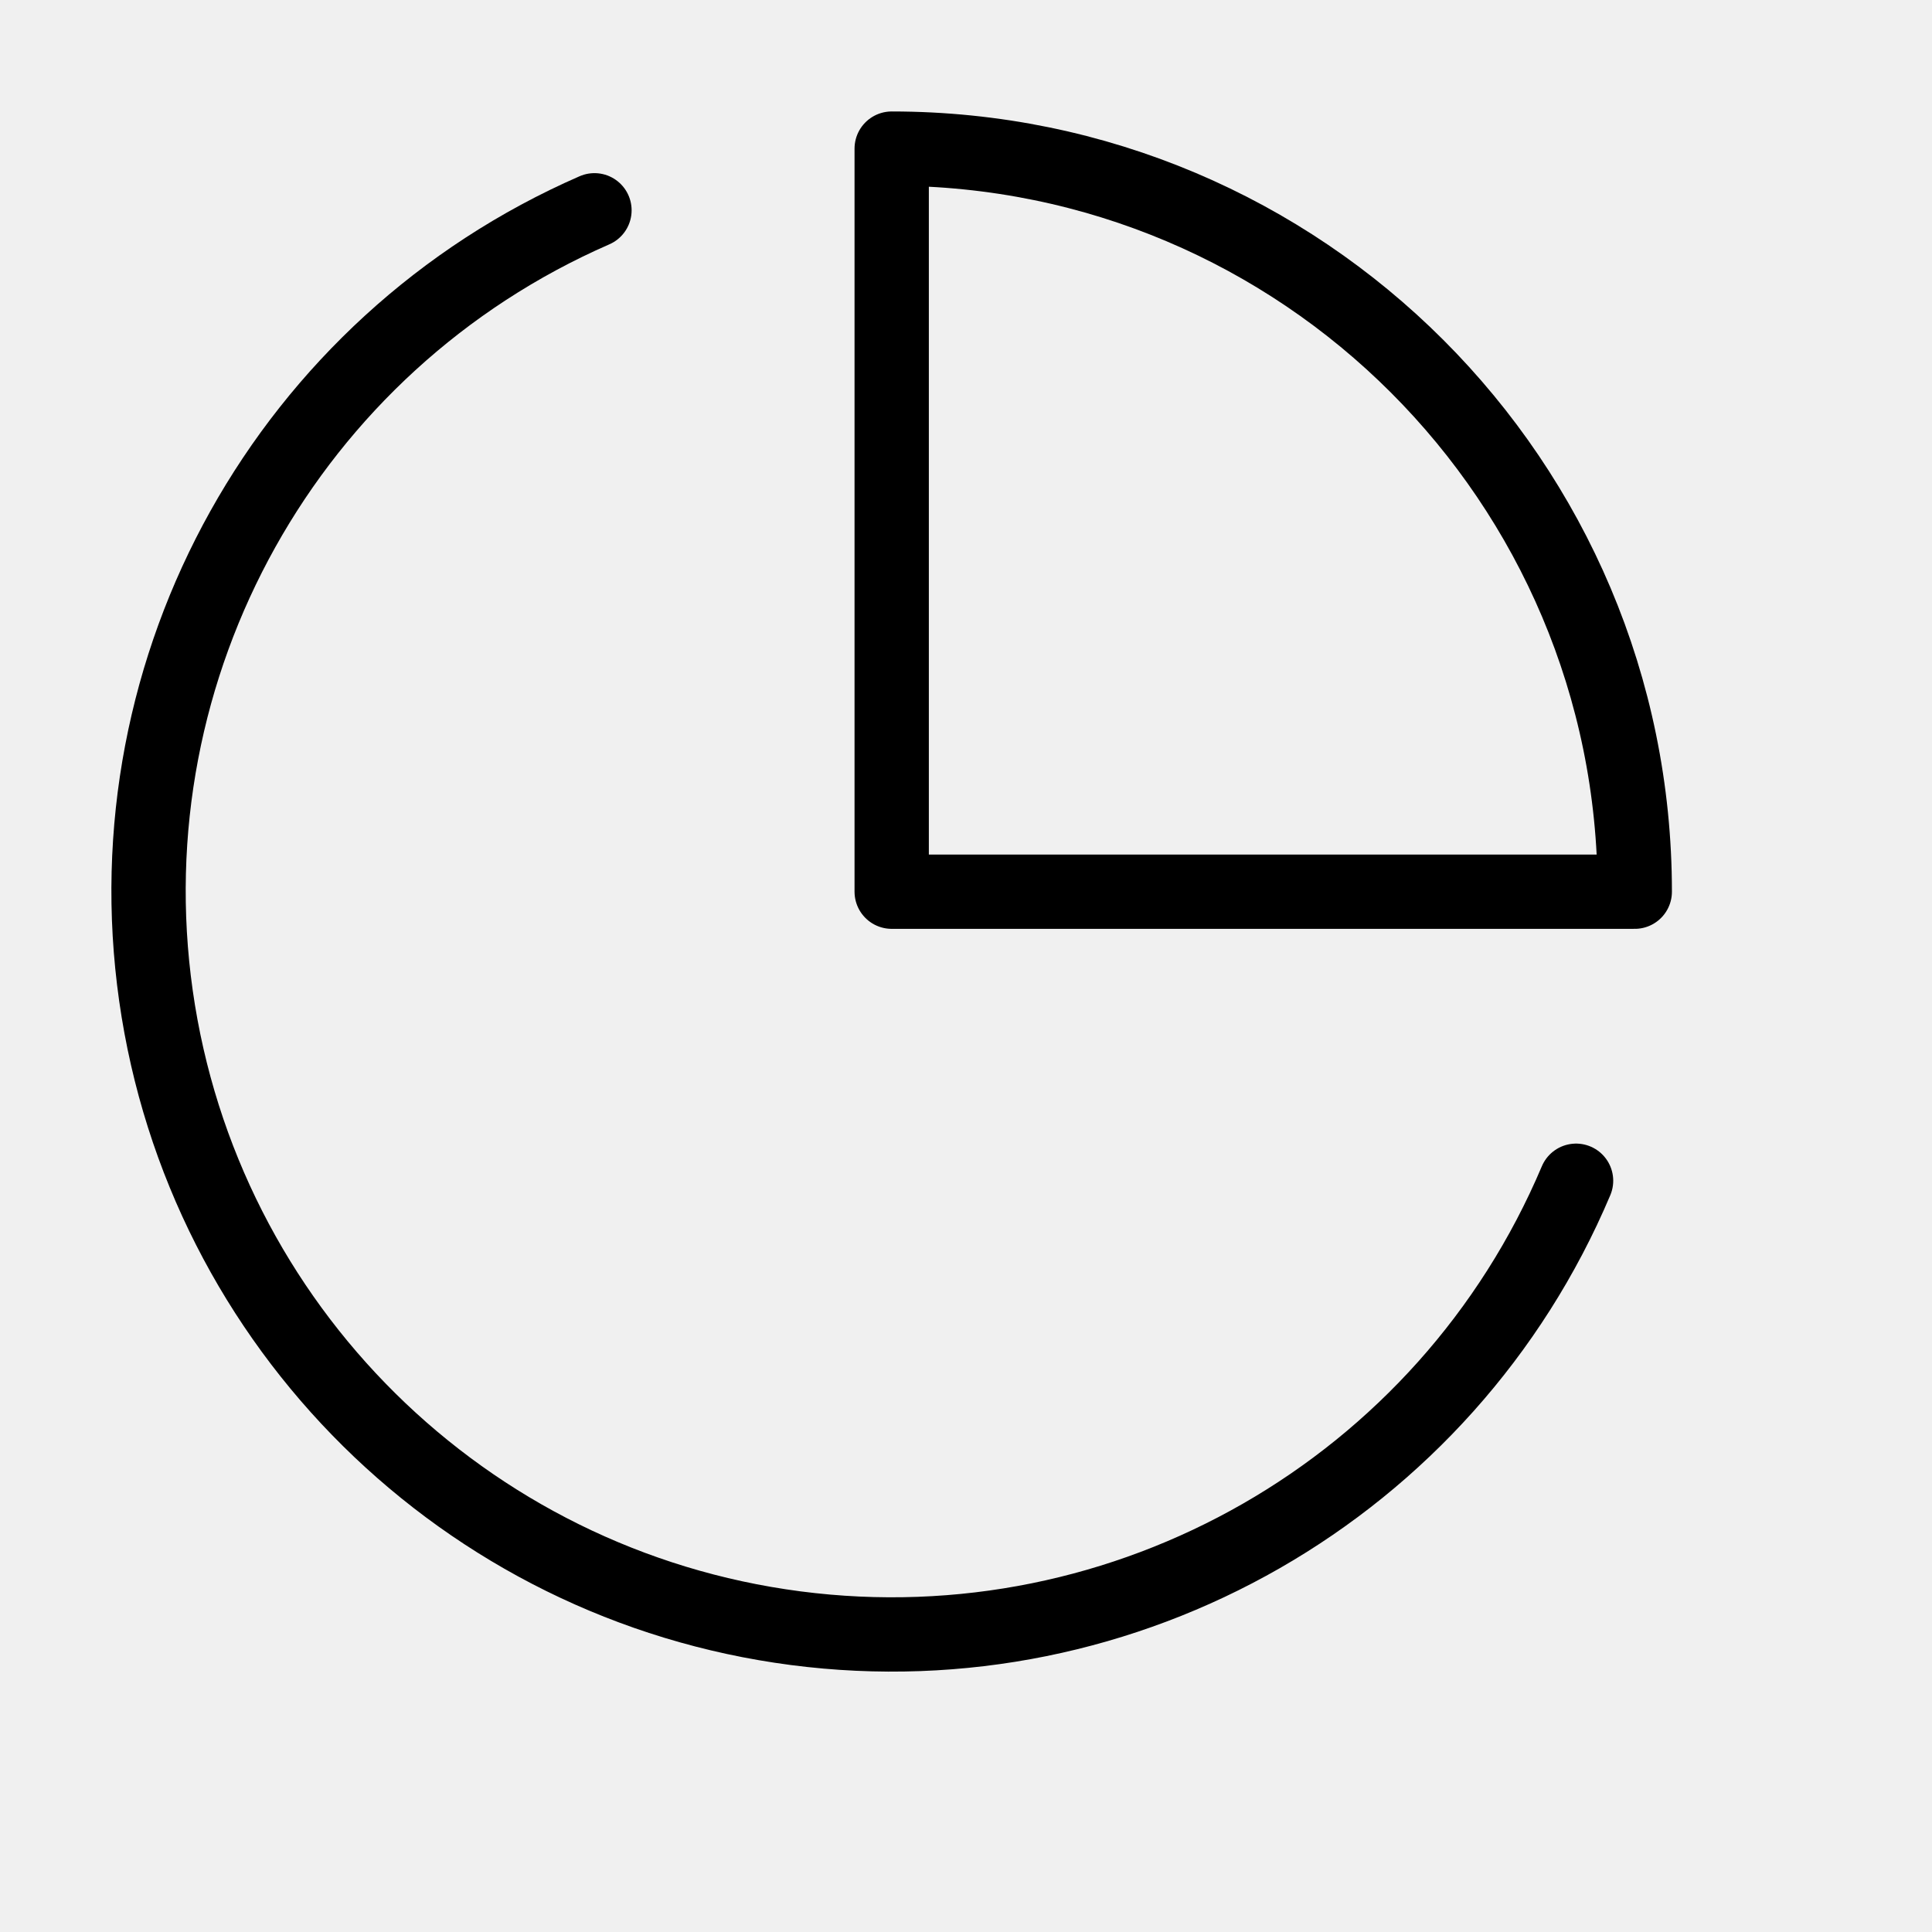
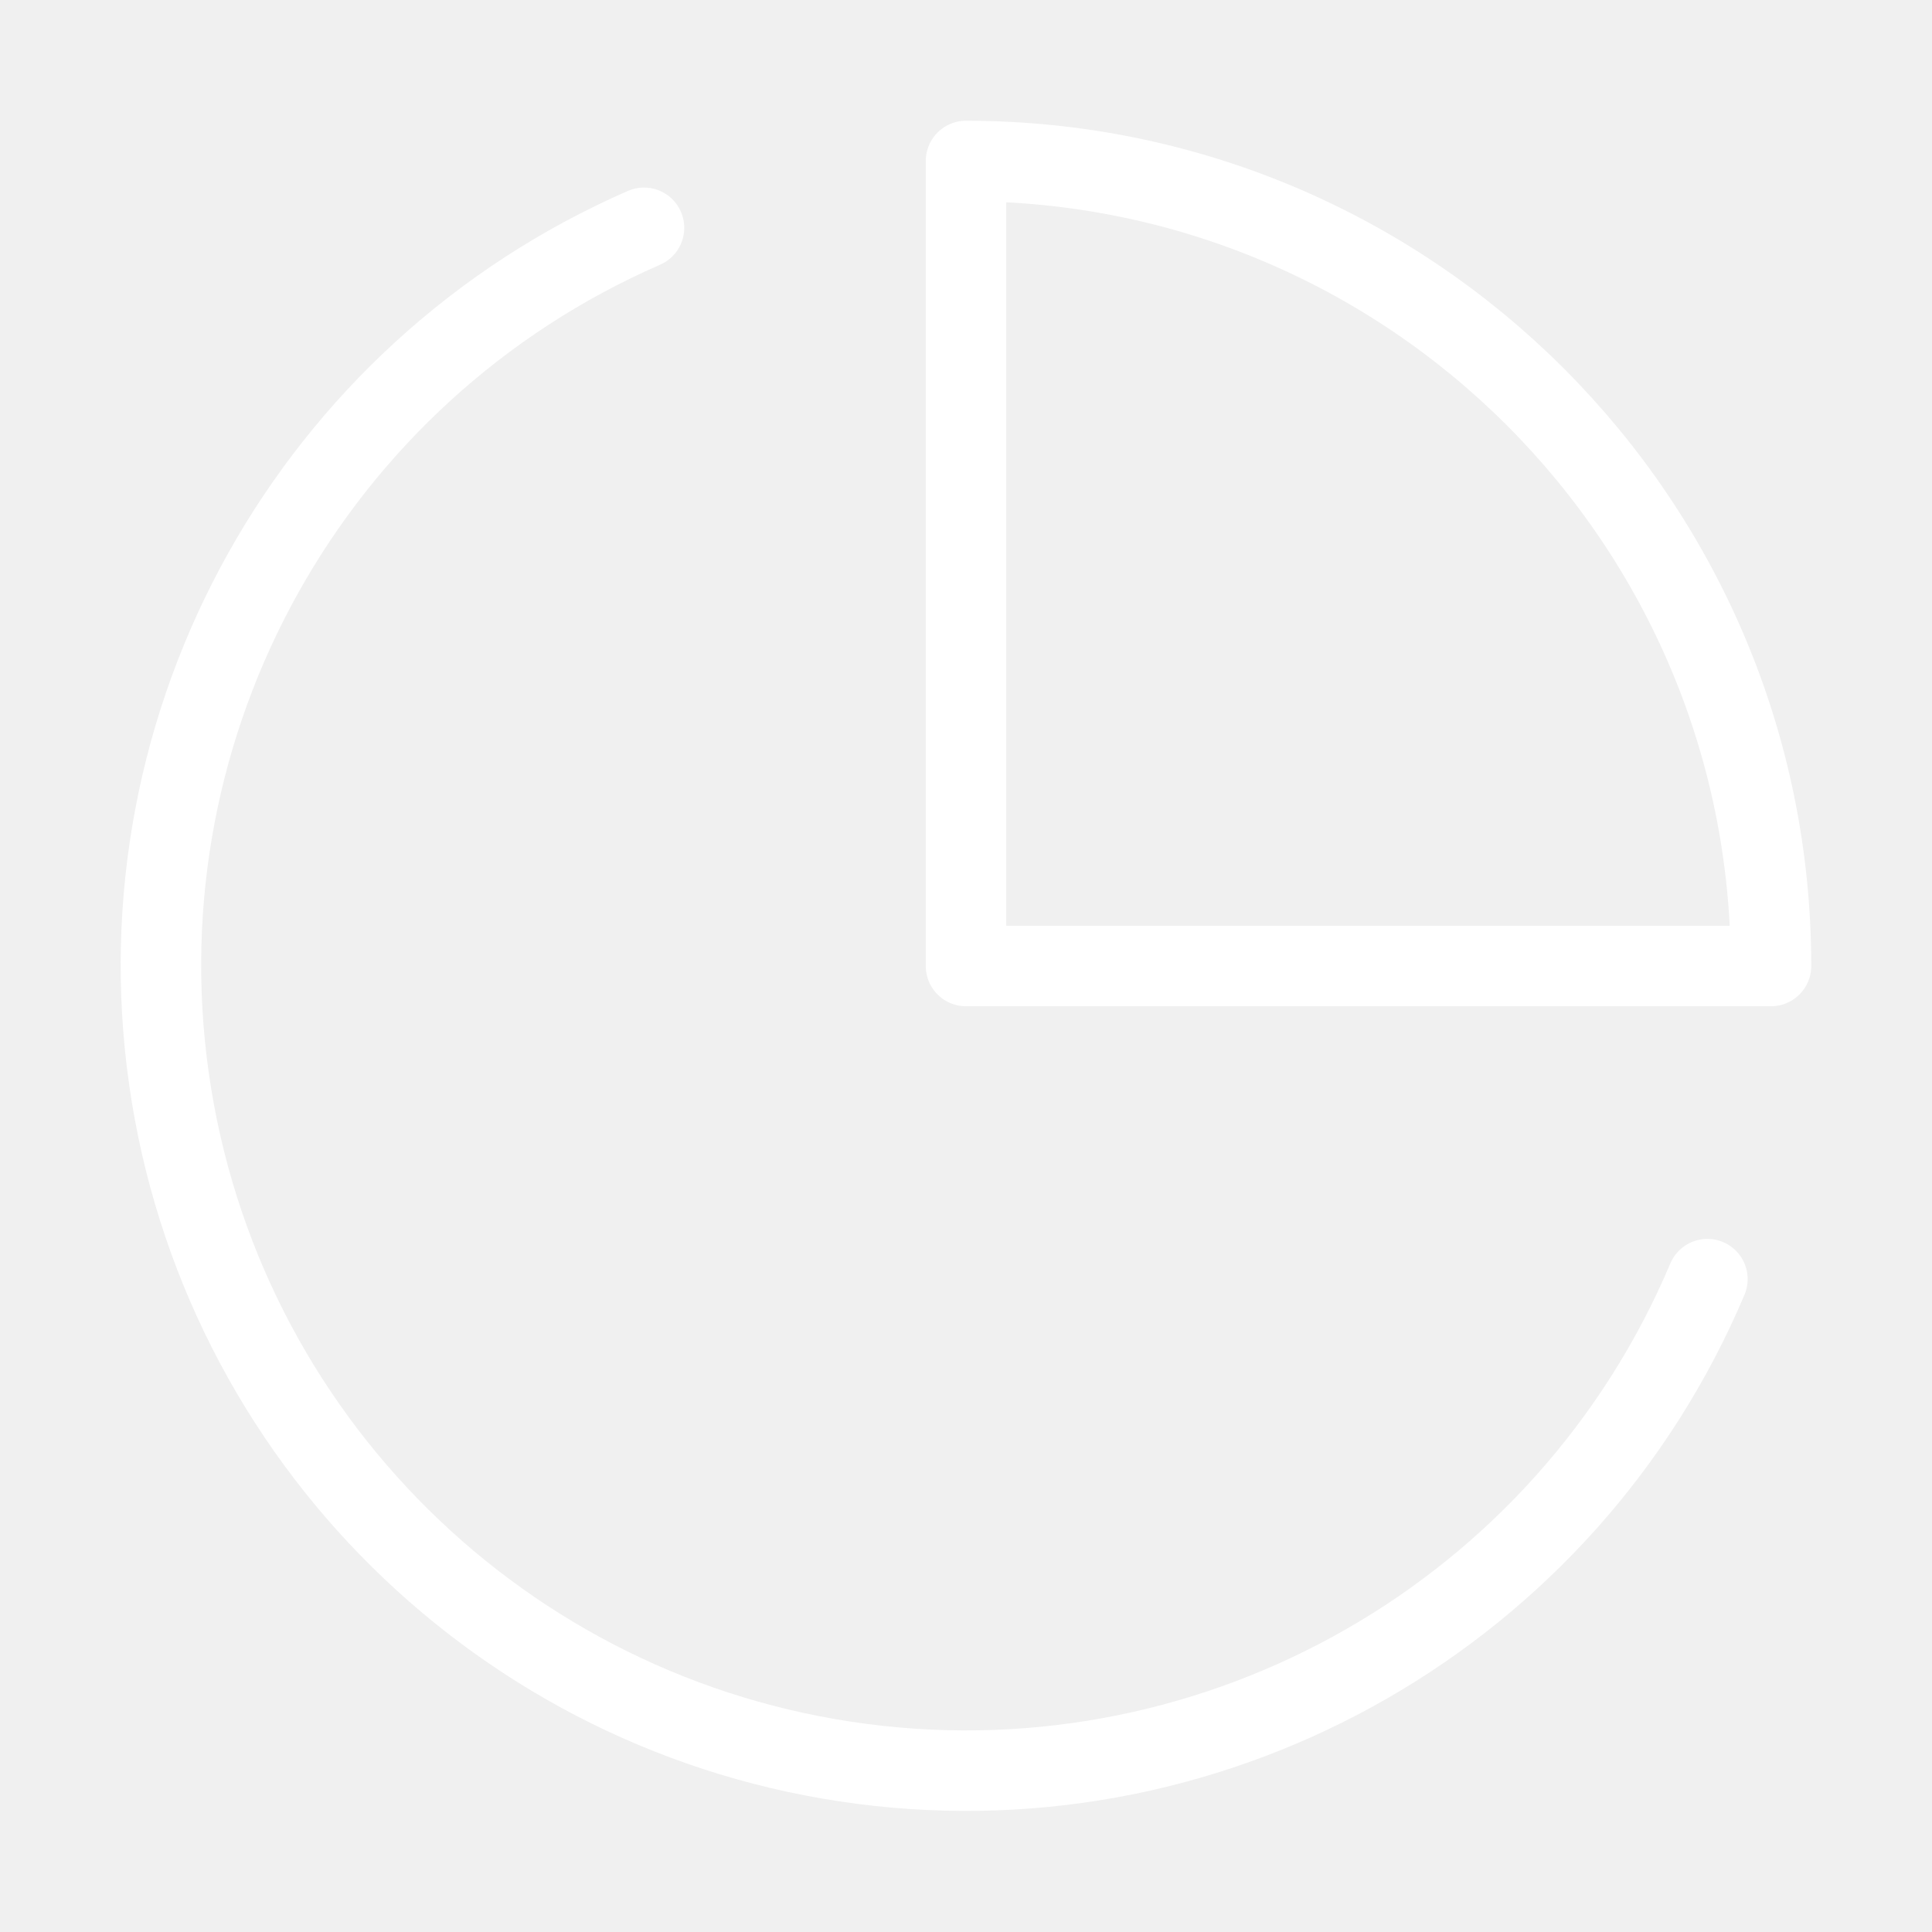
- <svg xmlns="http://www.w3.org/2000/svg" width="30" height="30" viewBox="0 0 26 26" fill="none" stroke="black" stroke-width="1" stroke-linecap="round" stroke-linejoin="round" class="feather feather-pie-chart">
+ <svg xmlns="http://www.w3.org/2000/svg" width="30" height="30" viewBox="0 0 24 24" fill="none" stroke="white" stroke-width="1" stroke-linecap="round" stroke-linejoin="round" class="feather feather-pie-chart">
  <path d="M21.21 15.89A10 10 0 1 1 8 2.83" />
  <path d="M22 12A10 10 0 0 0 12 2v10z" />
</svg>
